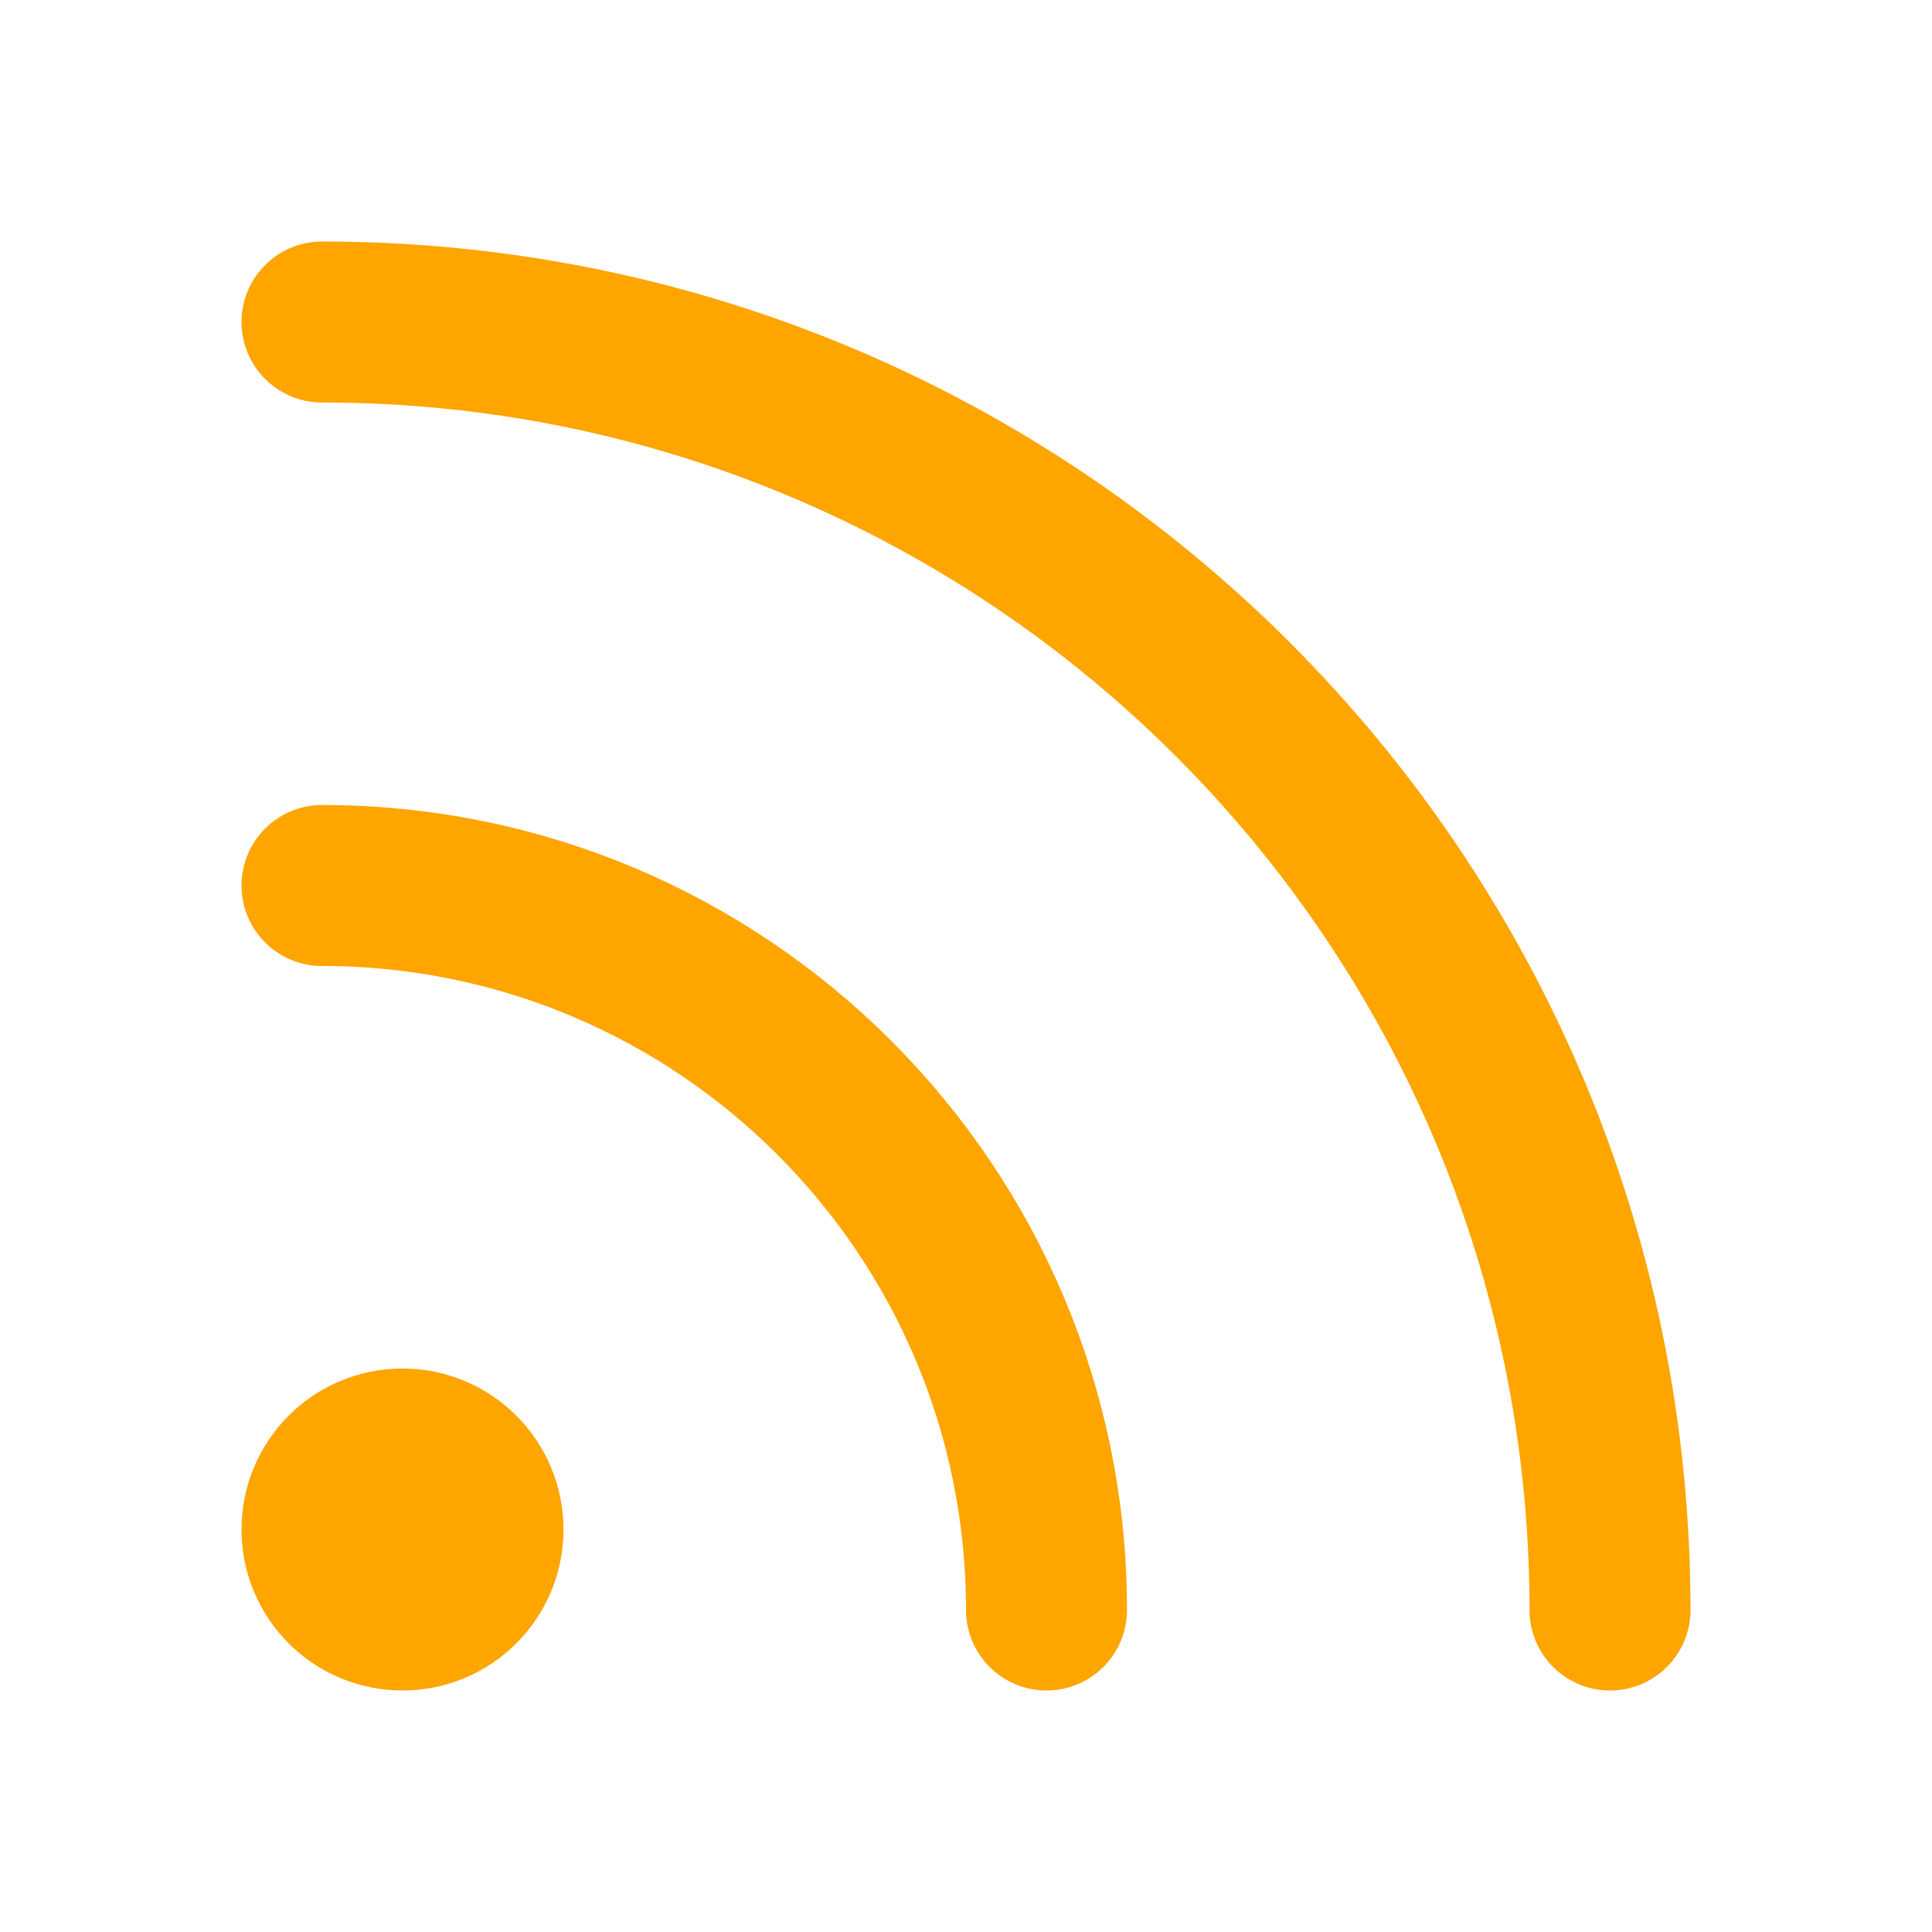
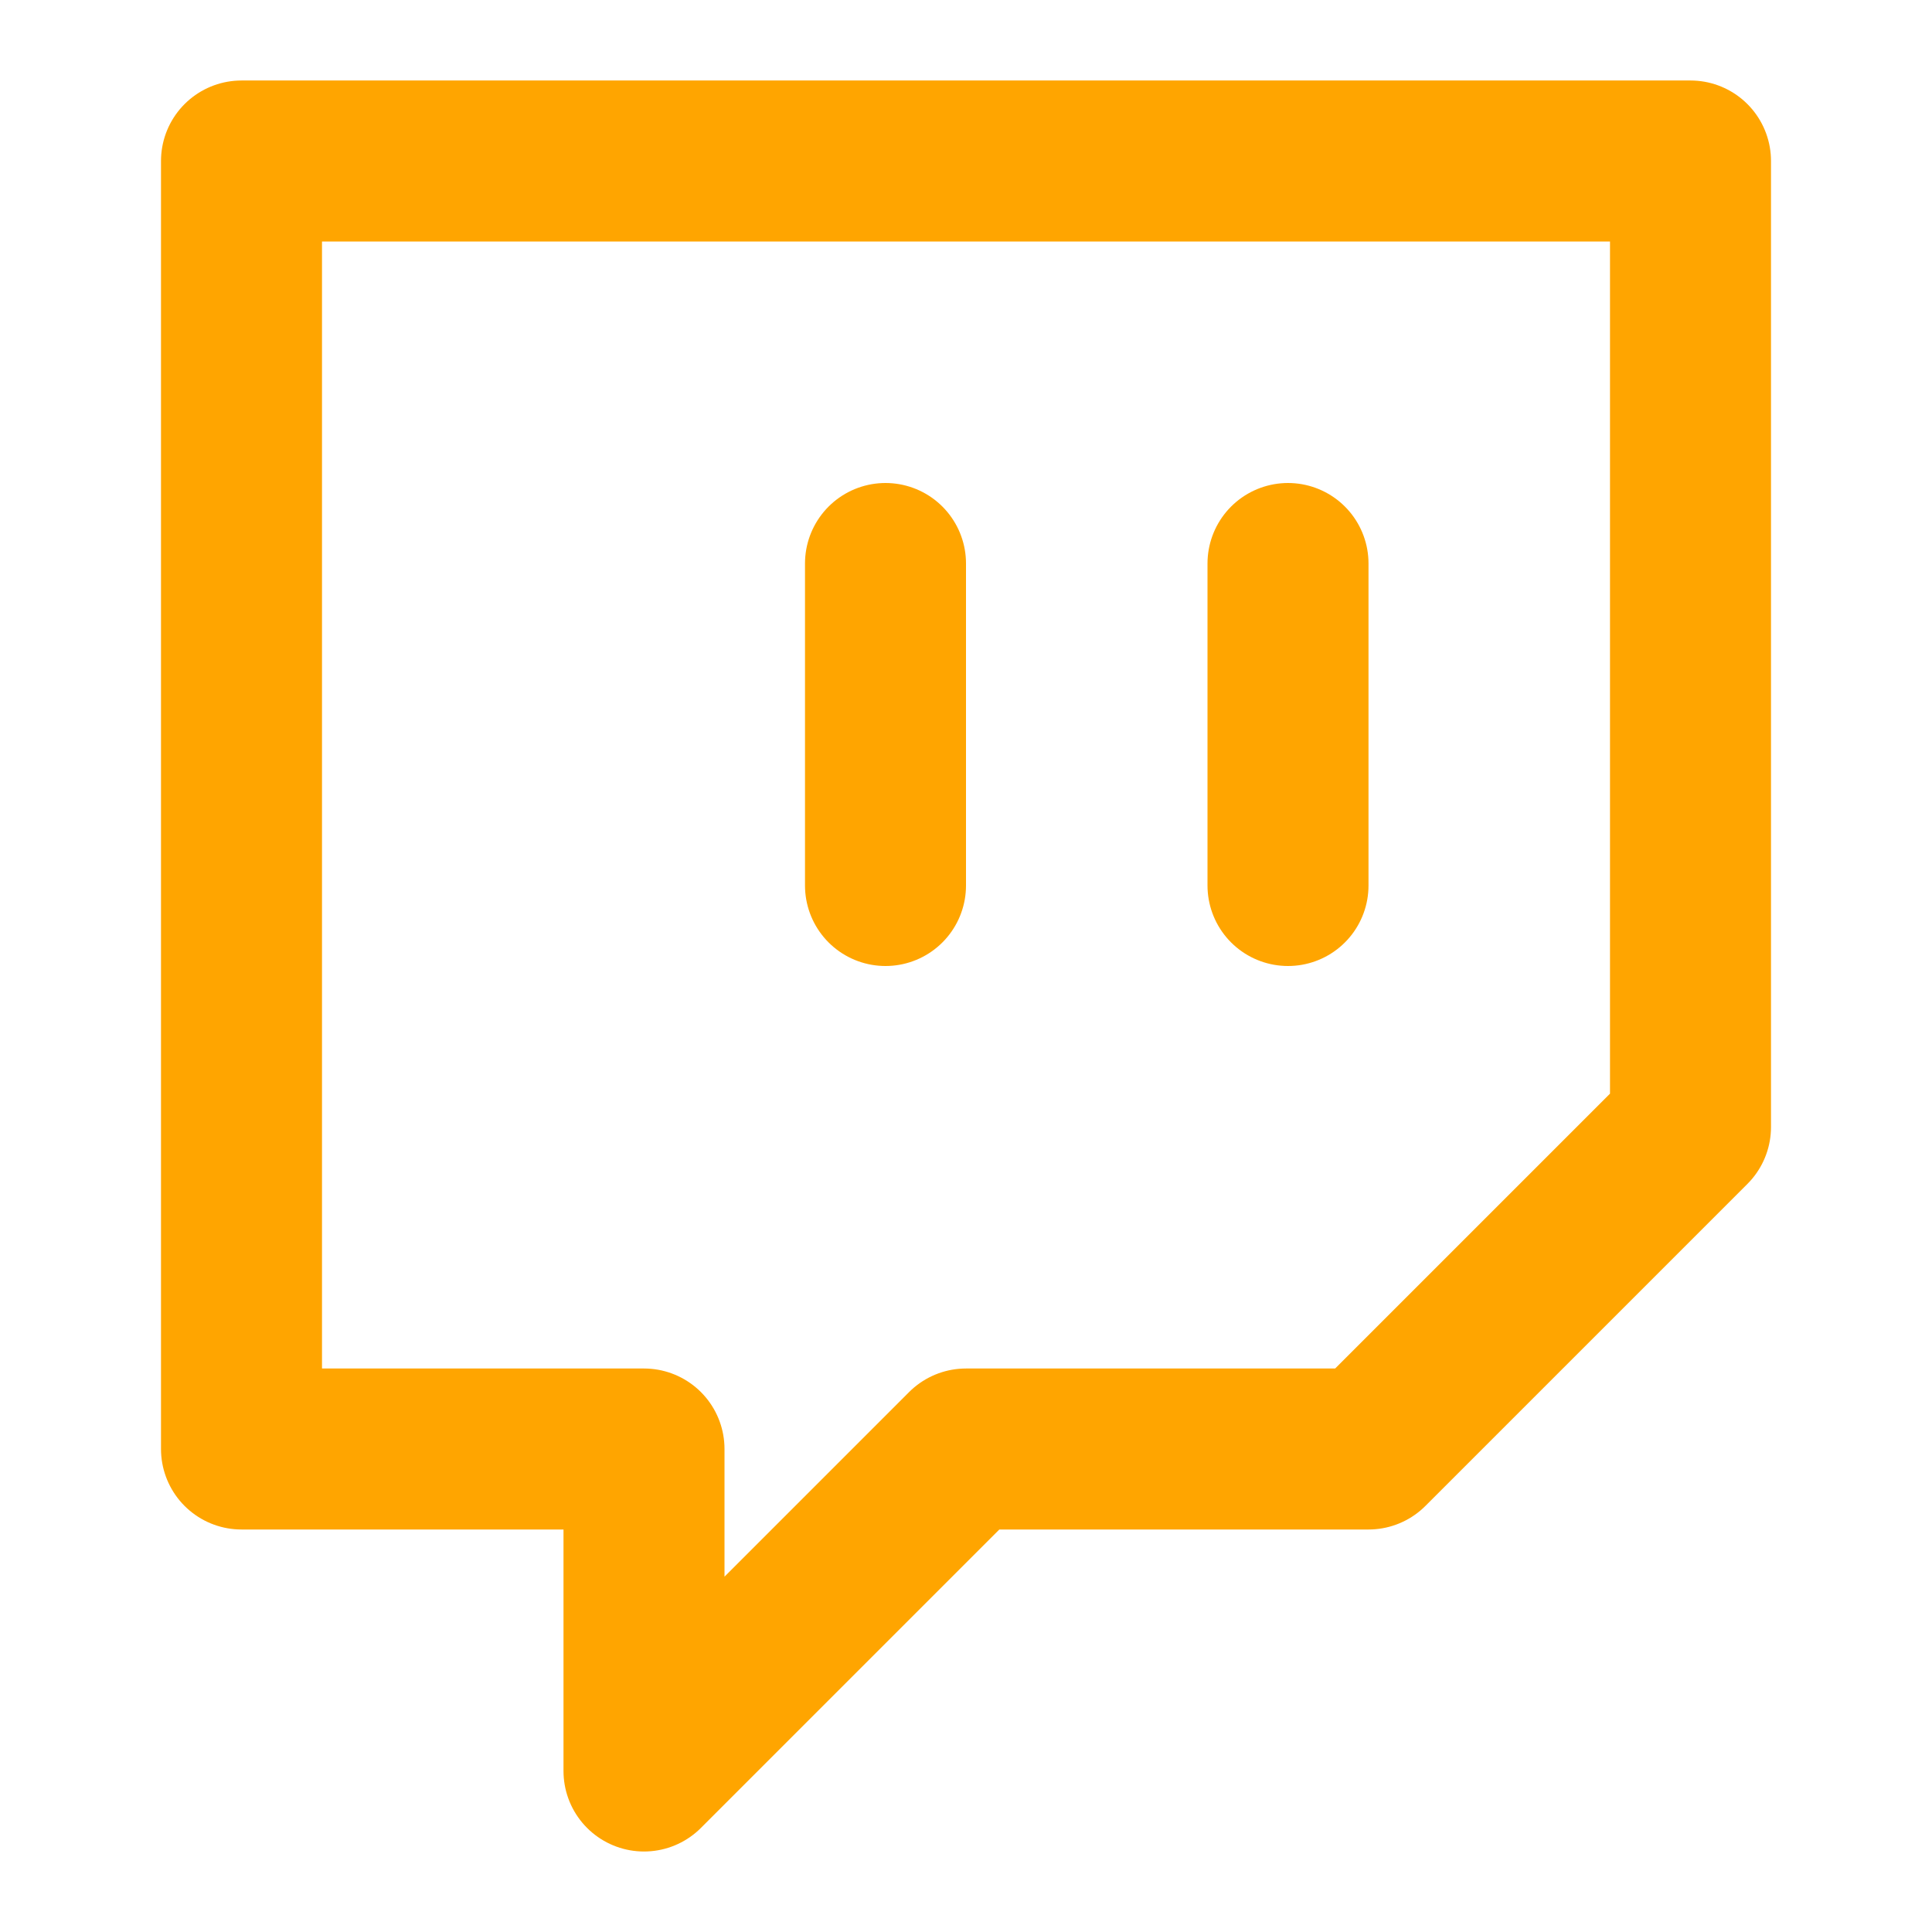
- <svg xmlns="http://www.w3.org/2000/svg" width="24" height="24" viewBox="0 0 24 24" fill="none" stroke="orange" stroke-width="2" stroke-linecap="round" stroke-linejoin="round" class="lucide lucide-rss-icon lucide-rss">
-   <path d="M4 11a9 9 0 0 1 9 9" />
-   <path d="M4 4a16 16 0 0 1 16 16" />
-   <circle cx="5" cy="19" r="1" />
+ <svg xmlns="http://www.w3.org/2000/svg" width="24" height="24" viewBox="0 0 24 24" fill="none" stroke="orange" stroke-width="2" stroke-linecap="round" stroke-linejoin="round" class="lucide lucide-twitch-icon lucide-twitch">
+   <path d="M21 2H3v16h5v4l4-4h5l4-4V2zm-10 9V7m5 4V7" />
</svg>
